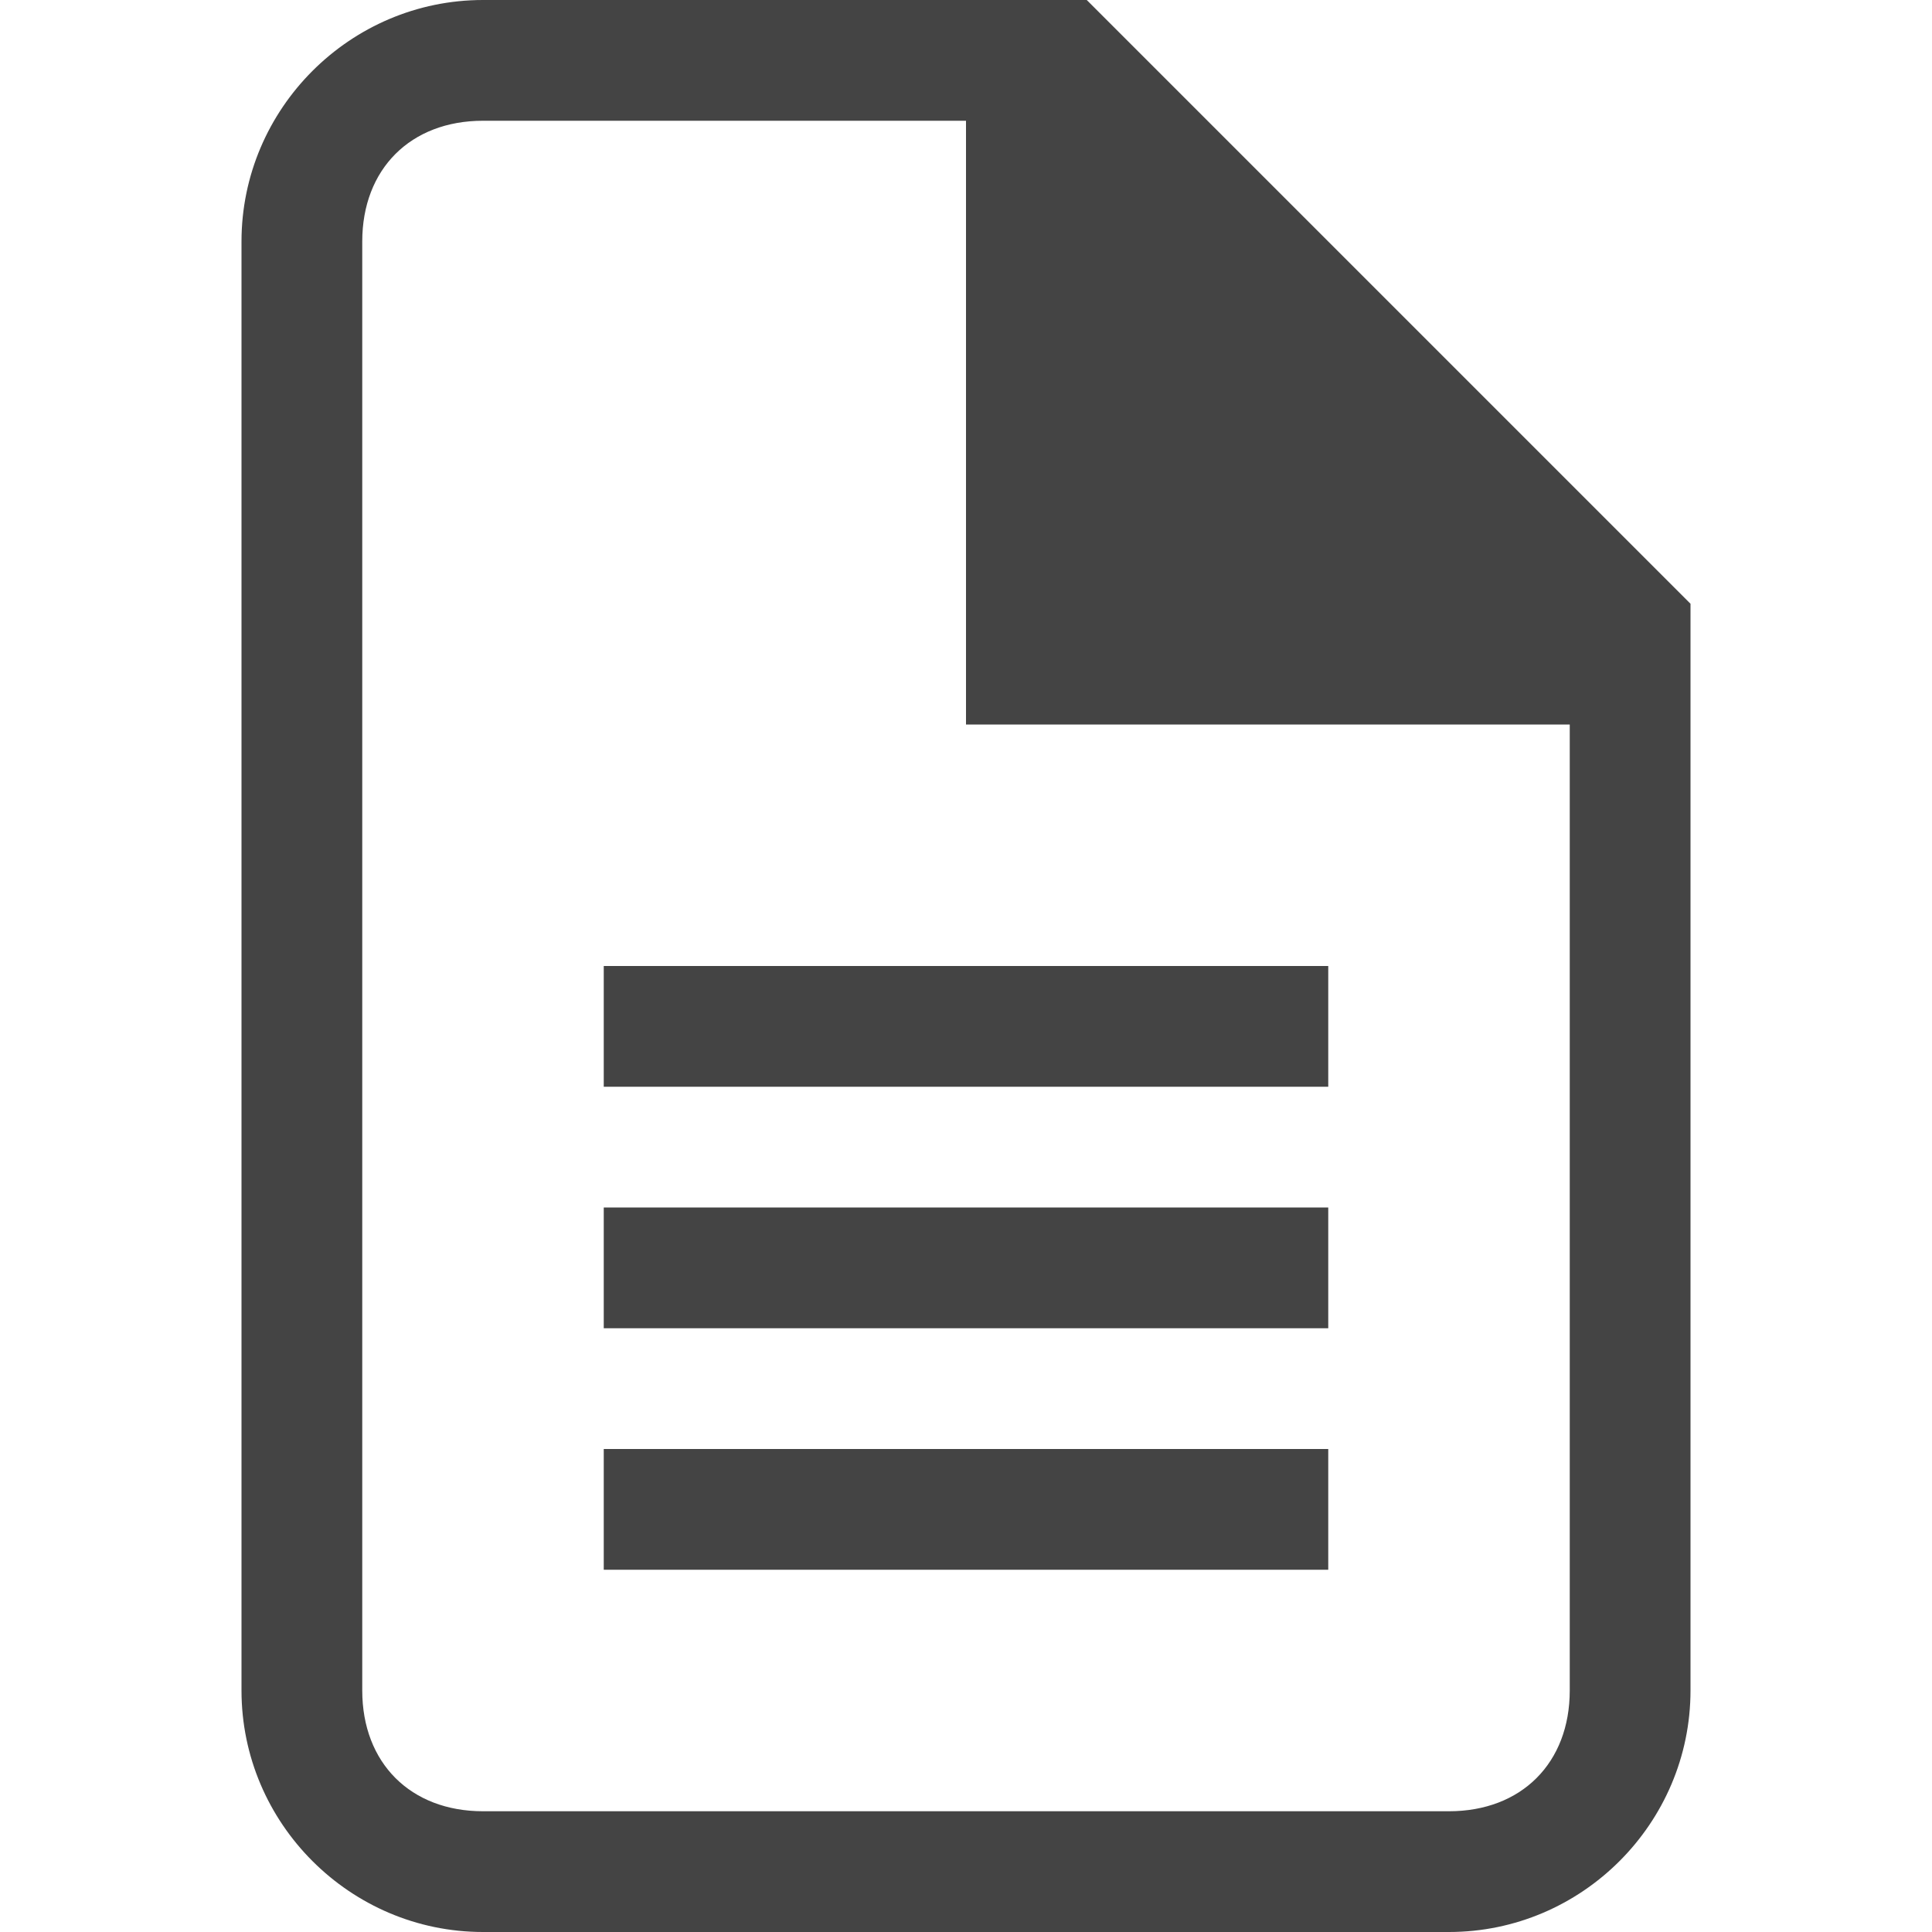
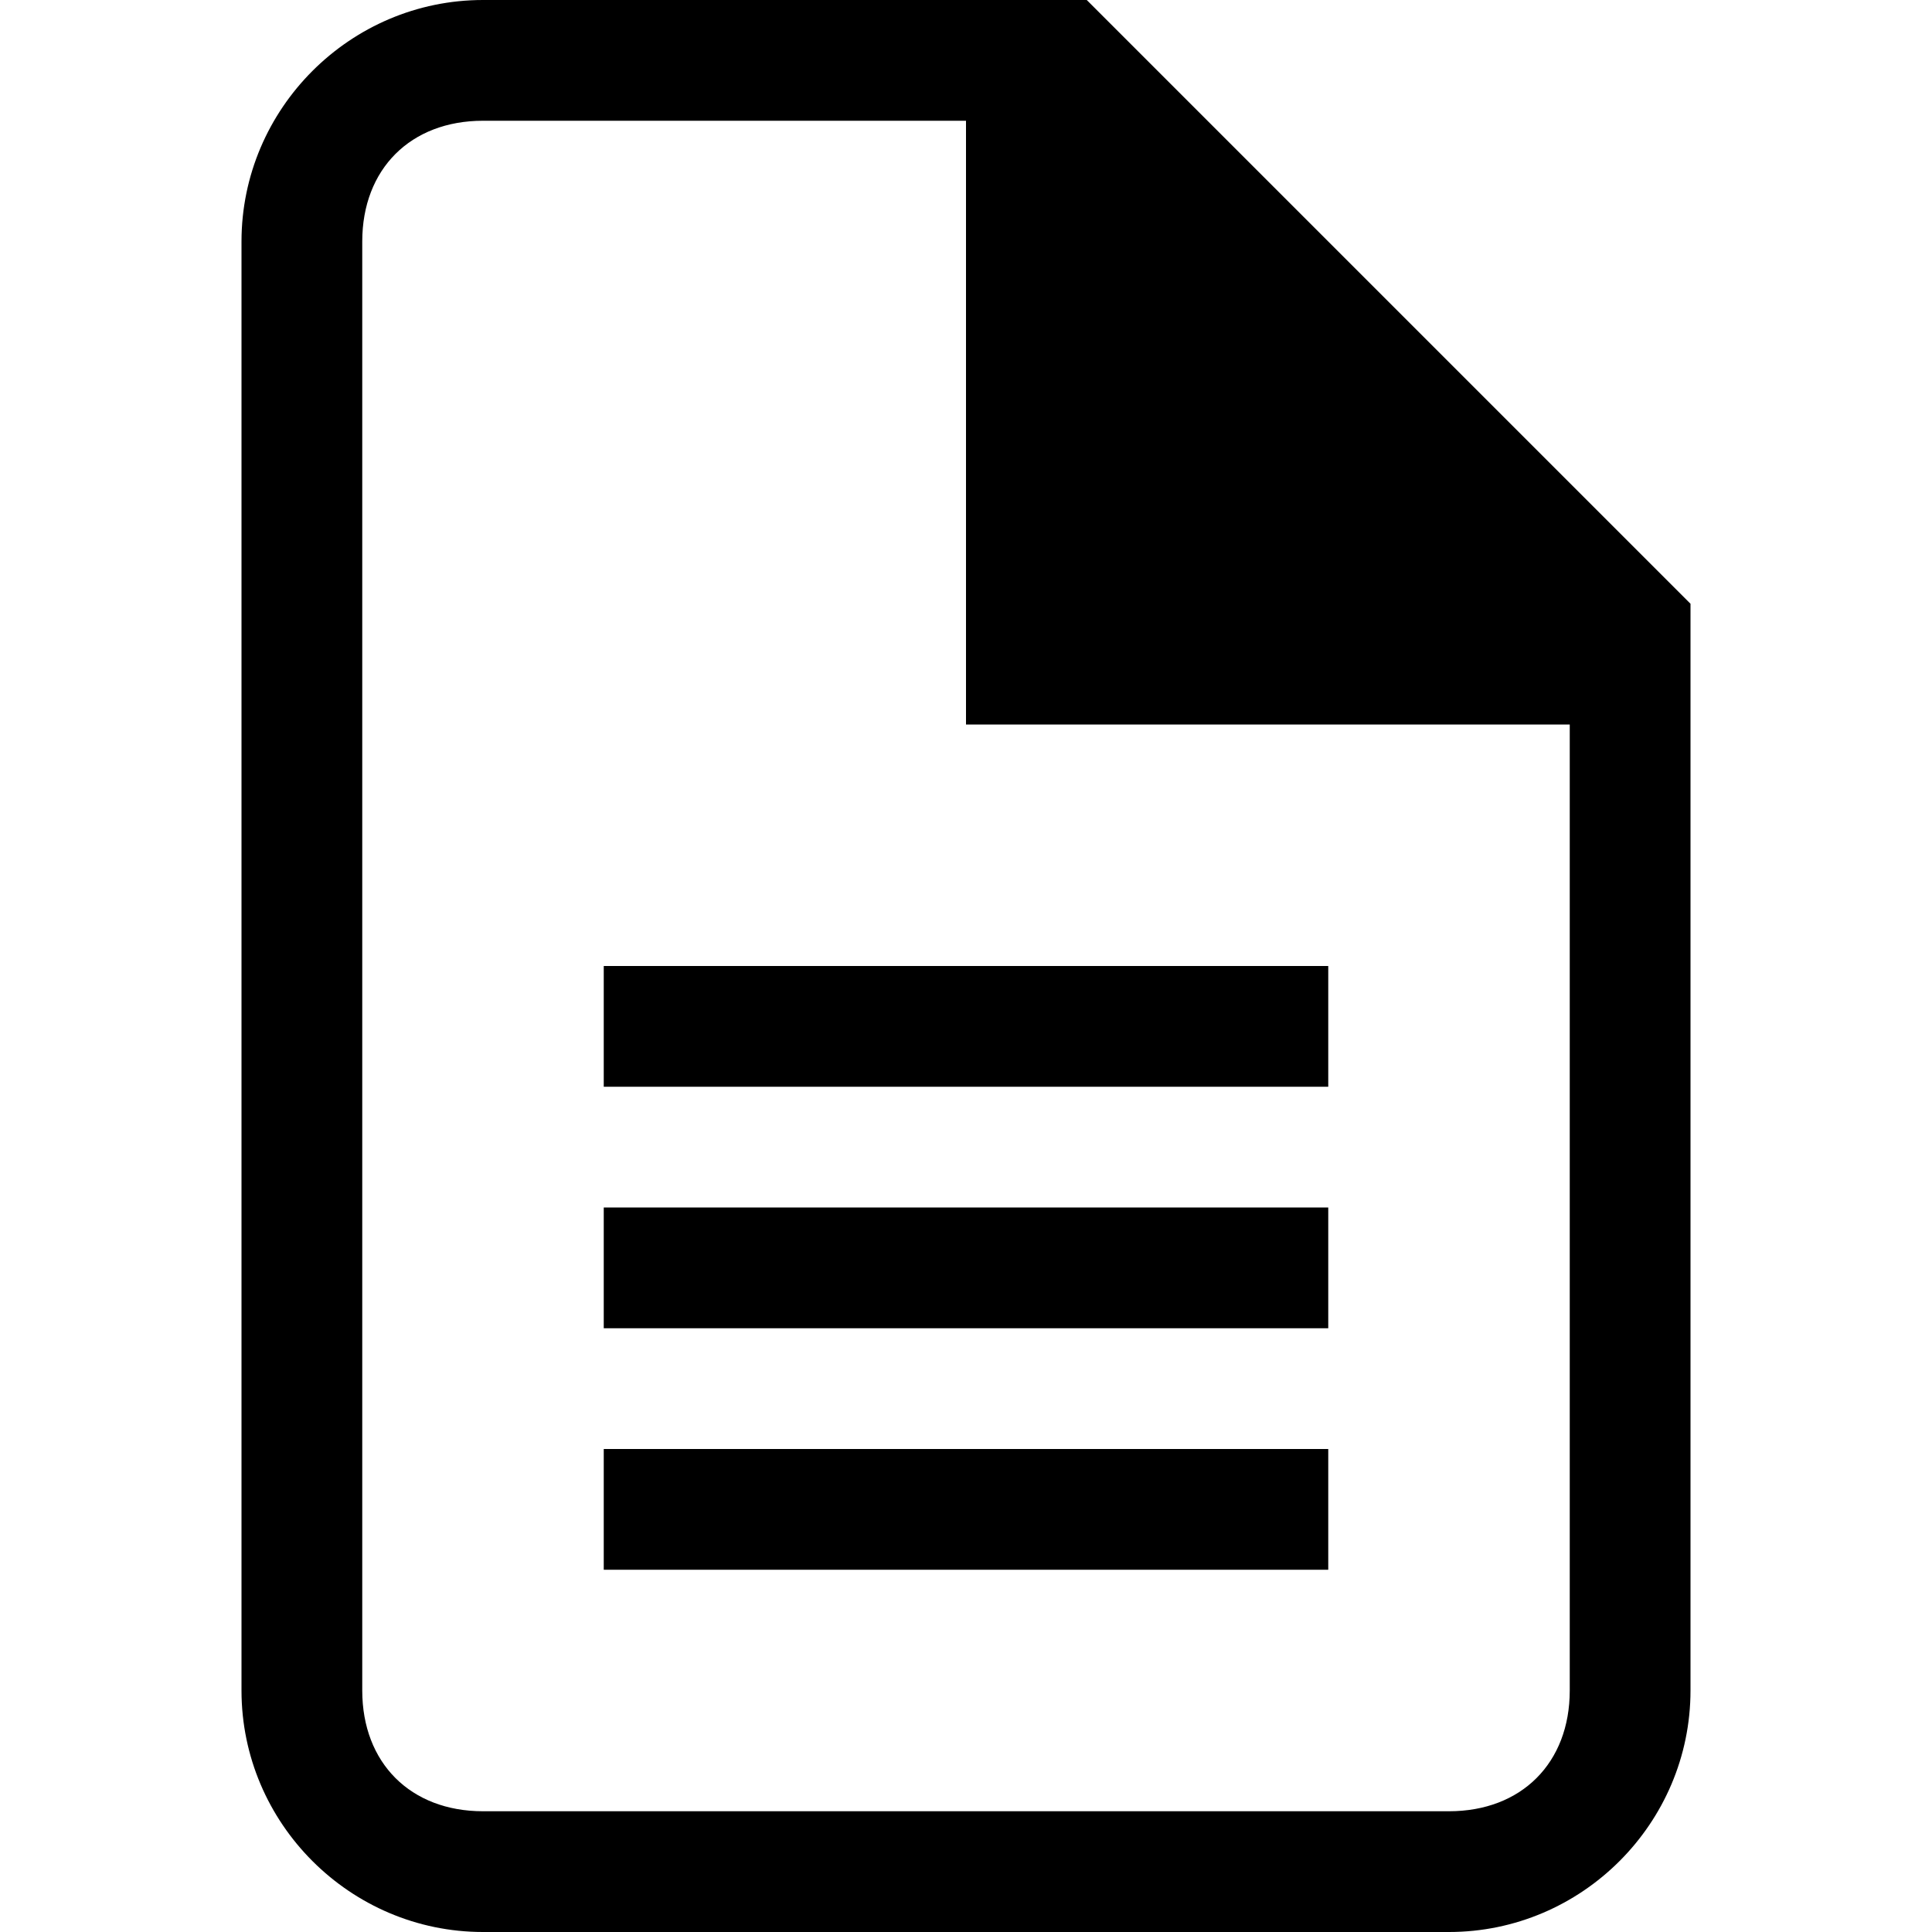
- <svg xmlns="http://www.w3.org/2000/svg" version="1.1" id="Layer_1" x="0px" y="0px" viewBox="0 0 32 32" style="enable-background:new 0 0 32 32;" xml:space="preserve">
-   <style type="text/css">
- 	.st0{fill:#444444;}
- </style>
+ <svg xmlns="http://www.w3.org/2000/svg" version="1.1" id="Layer_1" x="0px" y="0px" viewBox="0 0 32 32" xml:space="preserve">
  <path class="st0" d="M18,0H8C5.8,0,4,1.8,4,4v24c0,2.2,1.8,4,4,4h16c2.2,0,4-1.8,4-4V10L18,0z M26,28c0,1.2-0.8,2-2,2H8  c-1.2,0-2-0.8-2-2V4c0-1.2,0.8-2,2-2h8v10h10V28z" />
  <path class="st0" d="M10,24h12v2H10V24z" />
  <path class="st0" d="M10,20h12v2H10V20z" />
  <path class="st0" d="M10,16h12v2H10V16z" />
</svg>
